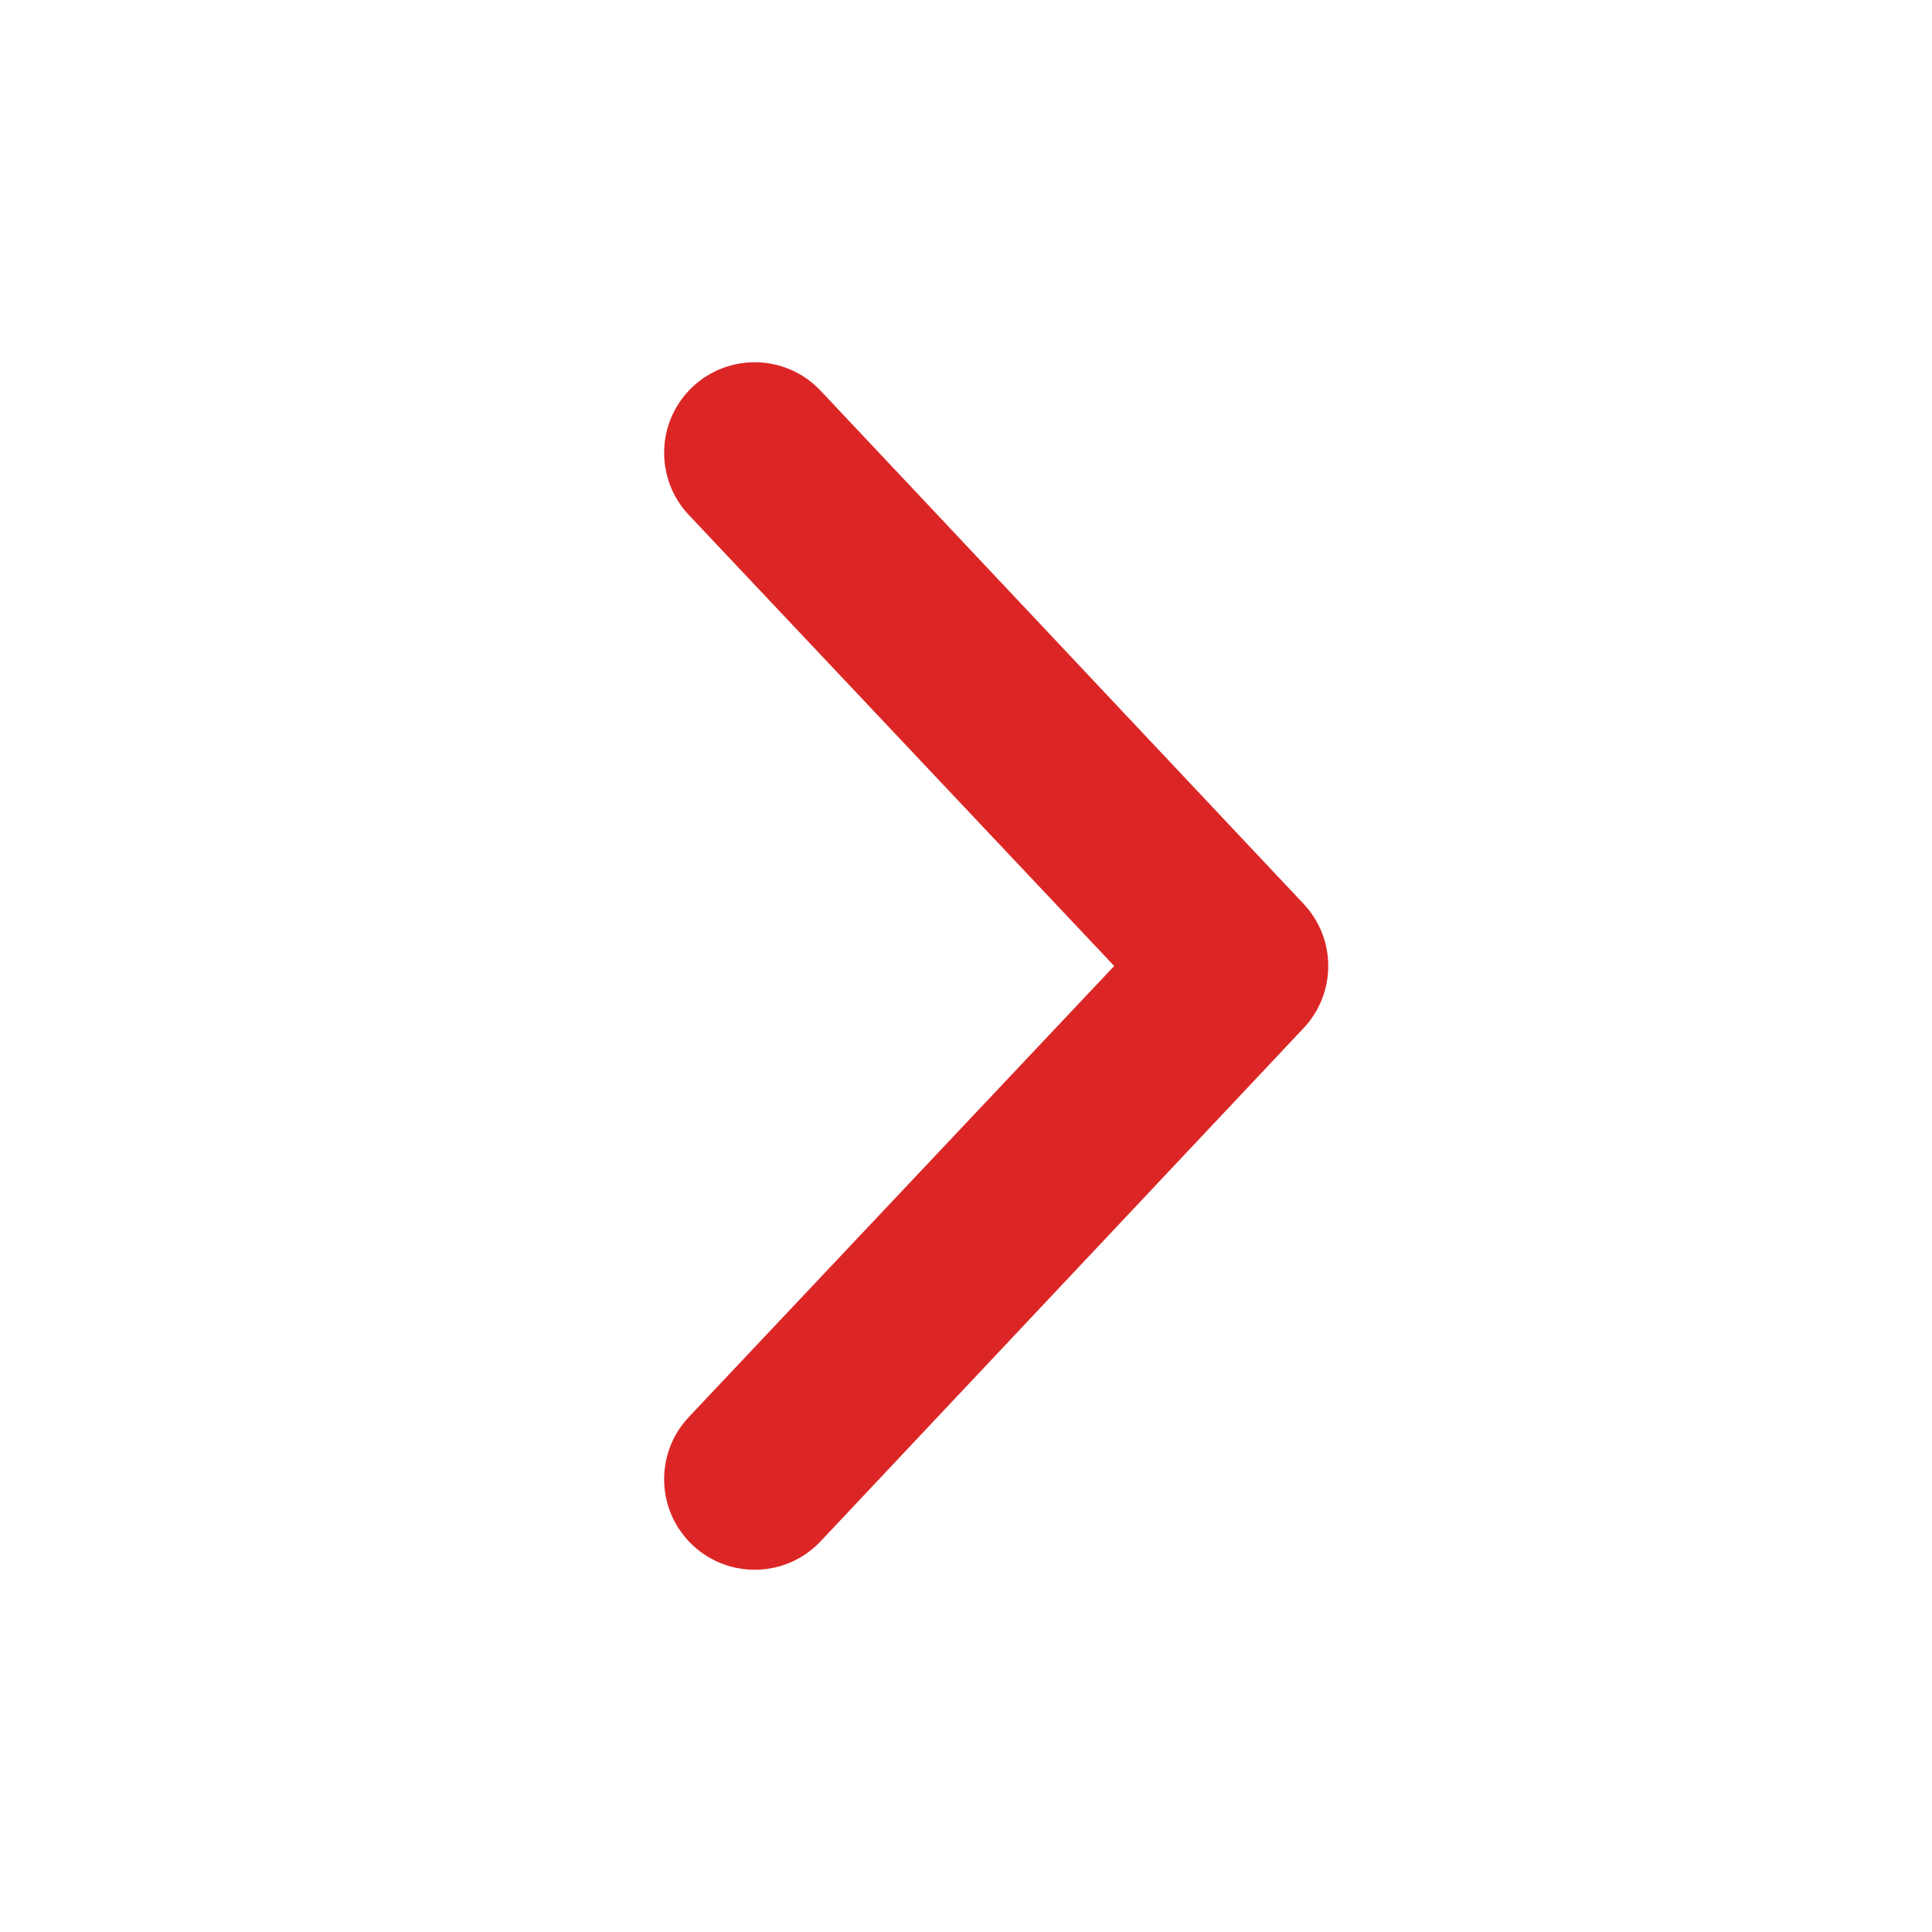
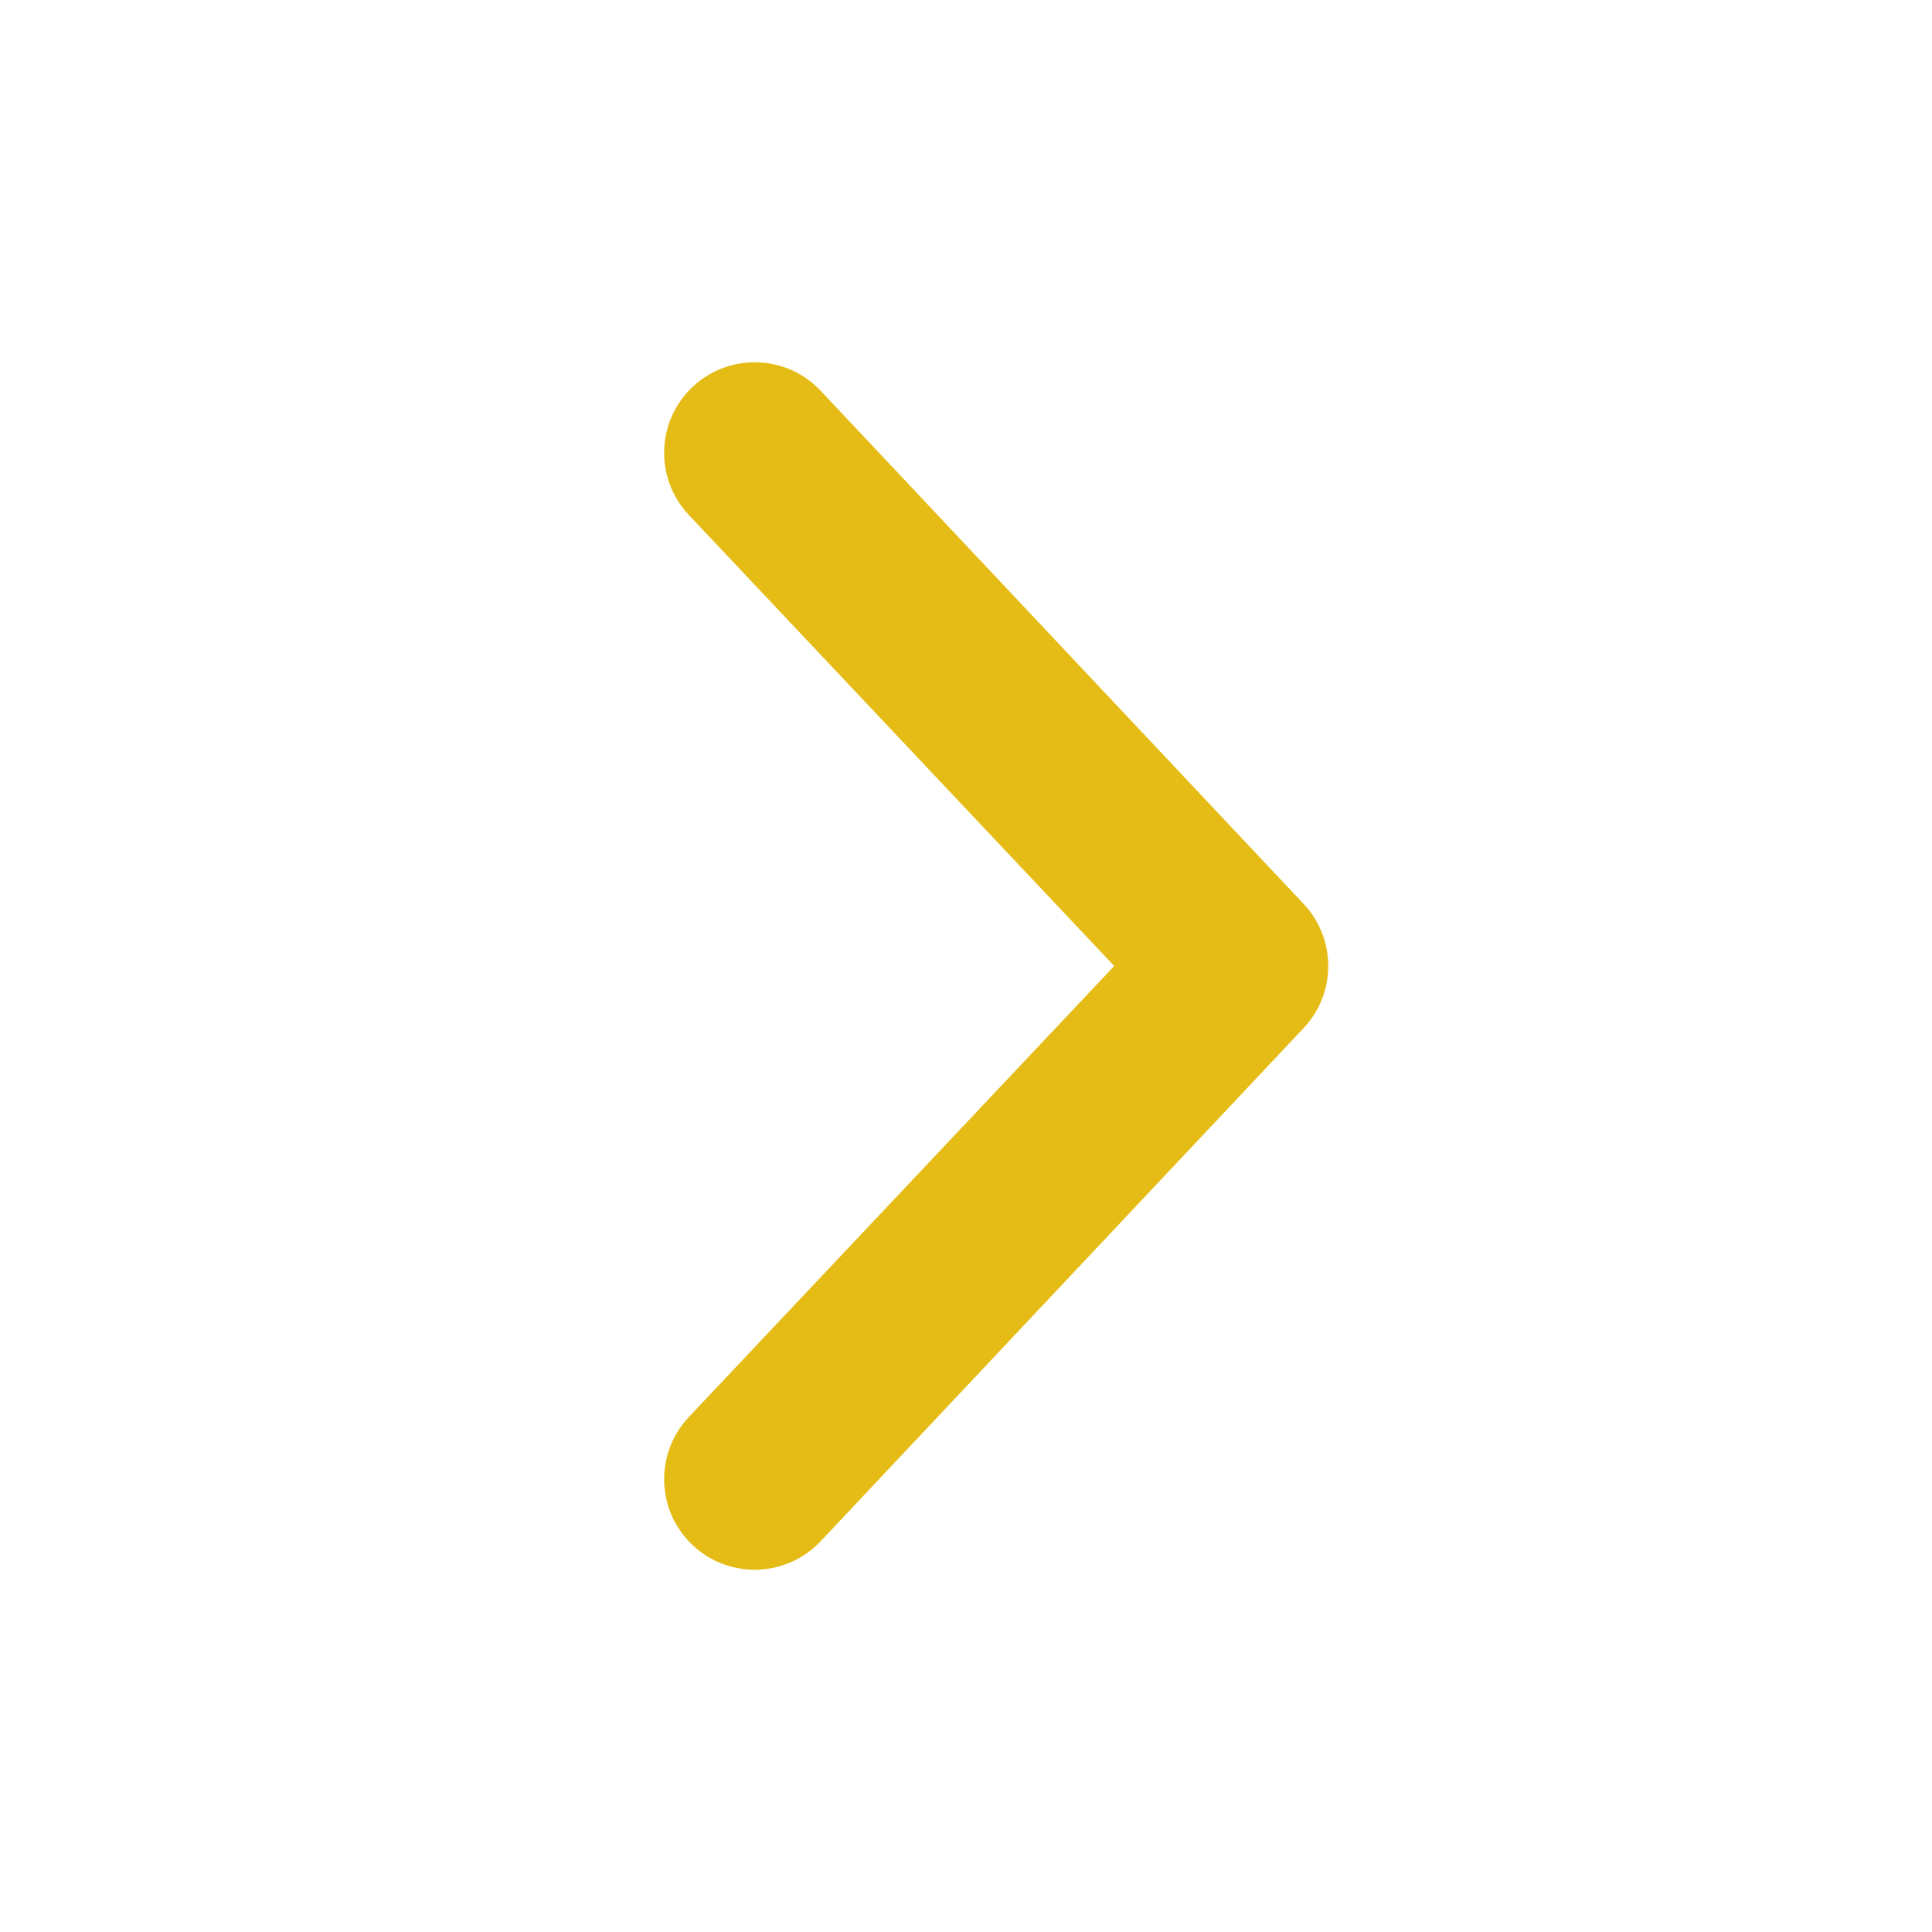
<svg xmlns="http://www.w3.org/2000/svg" width="24" height="24" viewBox="0 0 24 24" fill="none">
-   <path d="M8.61 4.8C8.502 4.9 8.414 5.021 8.352 5.156C8.291 5.29 8.256 5.435 8.251 5.583C8.245 5.73 8.269 5.878 8.32 6.016C8.371 6.155 8.45 6.282 8.55 6.39L13.841 12L8.55 17.61C8.45 17.718 8.371 17.845 8.32 17.984C8.269 18.122 8.245 18.27 8.251 18.417C8.256 18.565 8.291 18.71 8.352 18.844C8.414 18.979 8.502 19.099 8.61 19.2C8.718 19.3 8.845 19.379 8.984 19.43C9.122 19.481 9.27 19.505 9.417 19.499C9.565 19.494 9.71 19.459 9.844 19.398C9.979 19.336 10.1 19.248 10.2 19.14L16.2 12.765C16.393 12.557 16.5 12.284 16.5 12C16.5 11.716 16.393 11.443 16.2 11.235L10.2 4.86C10.1 4.752 9.979 4.664 9.844 4.602C9.71 4.541 9.565 4.506 9.417 4.501C9.27 4.495 9.122 4.519 8.984 4.57C8.845 4.621 8.718 4.7 8.61 4.8Z" fill="#dc2626" />
+   <path d="M8.61 4.8C8.502 4.9 8.414 5.021 8.352 5.156C8.291 5.29 8.256 5.435 8.251 5.583C8.245 5.73 8.269 5.878 8.32 6.016C8.371 6.155 8.45 6.282 8.55 6.39L13.841 12L8.55 17.61C8.45 17.718 8.371 17.845 8.32 17.984C8.269 18.122 8.245 18.27 8.251 18.417C8.256 18.565 8.291 18.71 8.352 18.844C8.414 18.979 8.502 19.099 8.61 19.2C8.718 19.3 8.845 19.379 8.984 19.43C9.122 19.481 9.27 19.505 9.417 19.499C9.565 19.494 9.71 19.459 9.844 19.398C9.979 19.336 10.1 19.248 10.2 19.14L16.2 12.765C16.393 12.557 16.5 12.284 16.5 12C16.5 11.716 16.393 11.443 16.2 11.235L10.2 4.86C10.1 4.752 9.979 4.664 9.844 4.602C9.71 4.541 9.565 4.506 9.417 4.501C9.27 4.495 9.122 4.519 8.984 4.57C8.845 4.621 8.718 4.7 8.61 4.8Z" fill="#E5BC16" />
</svg>
